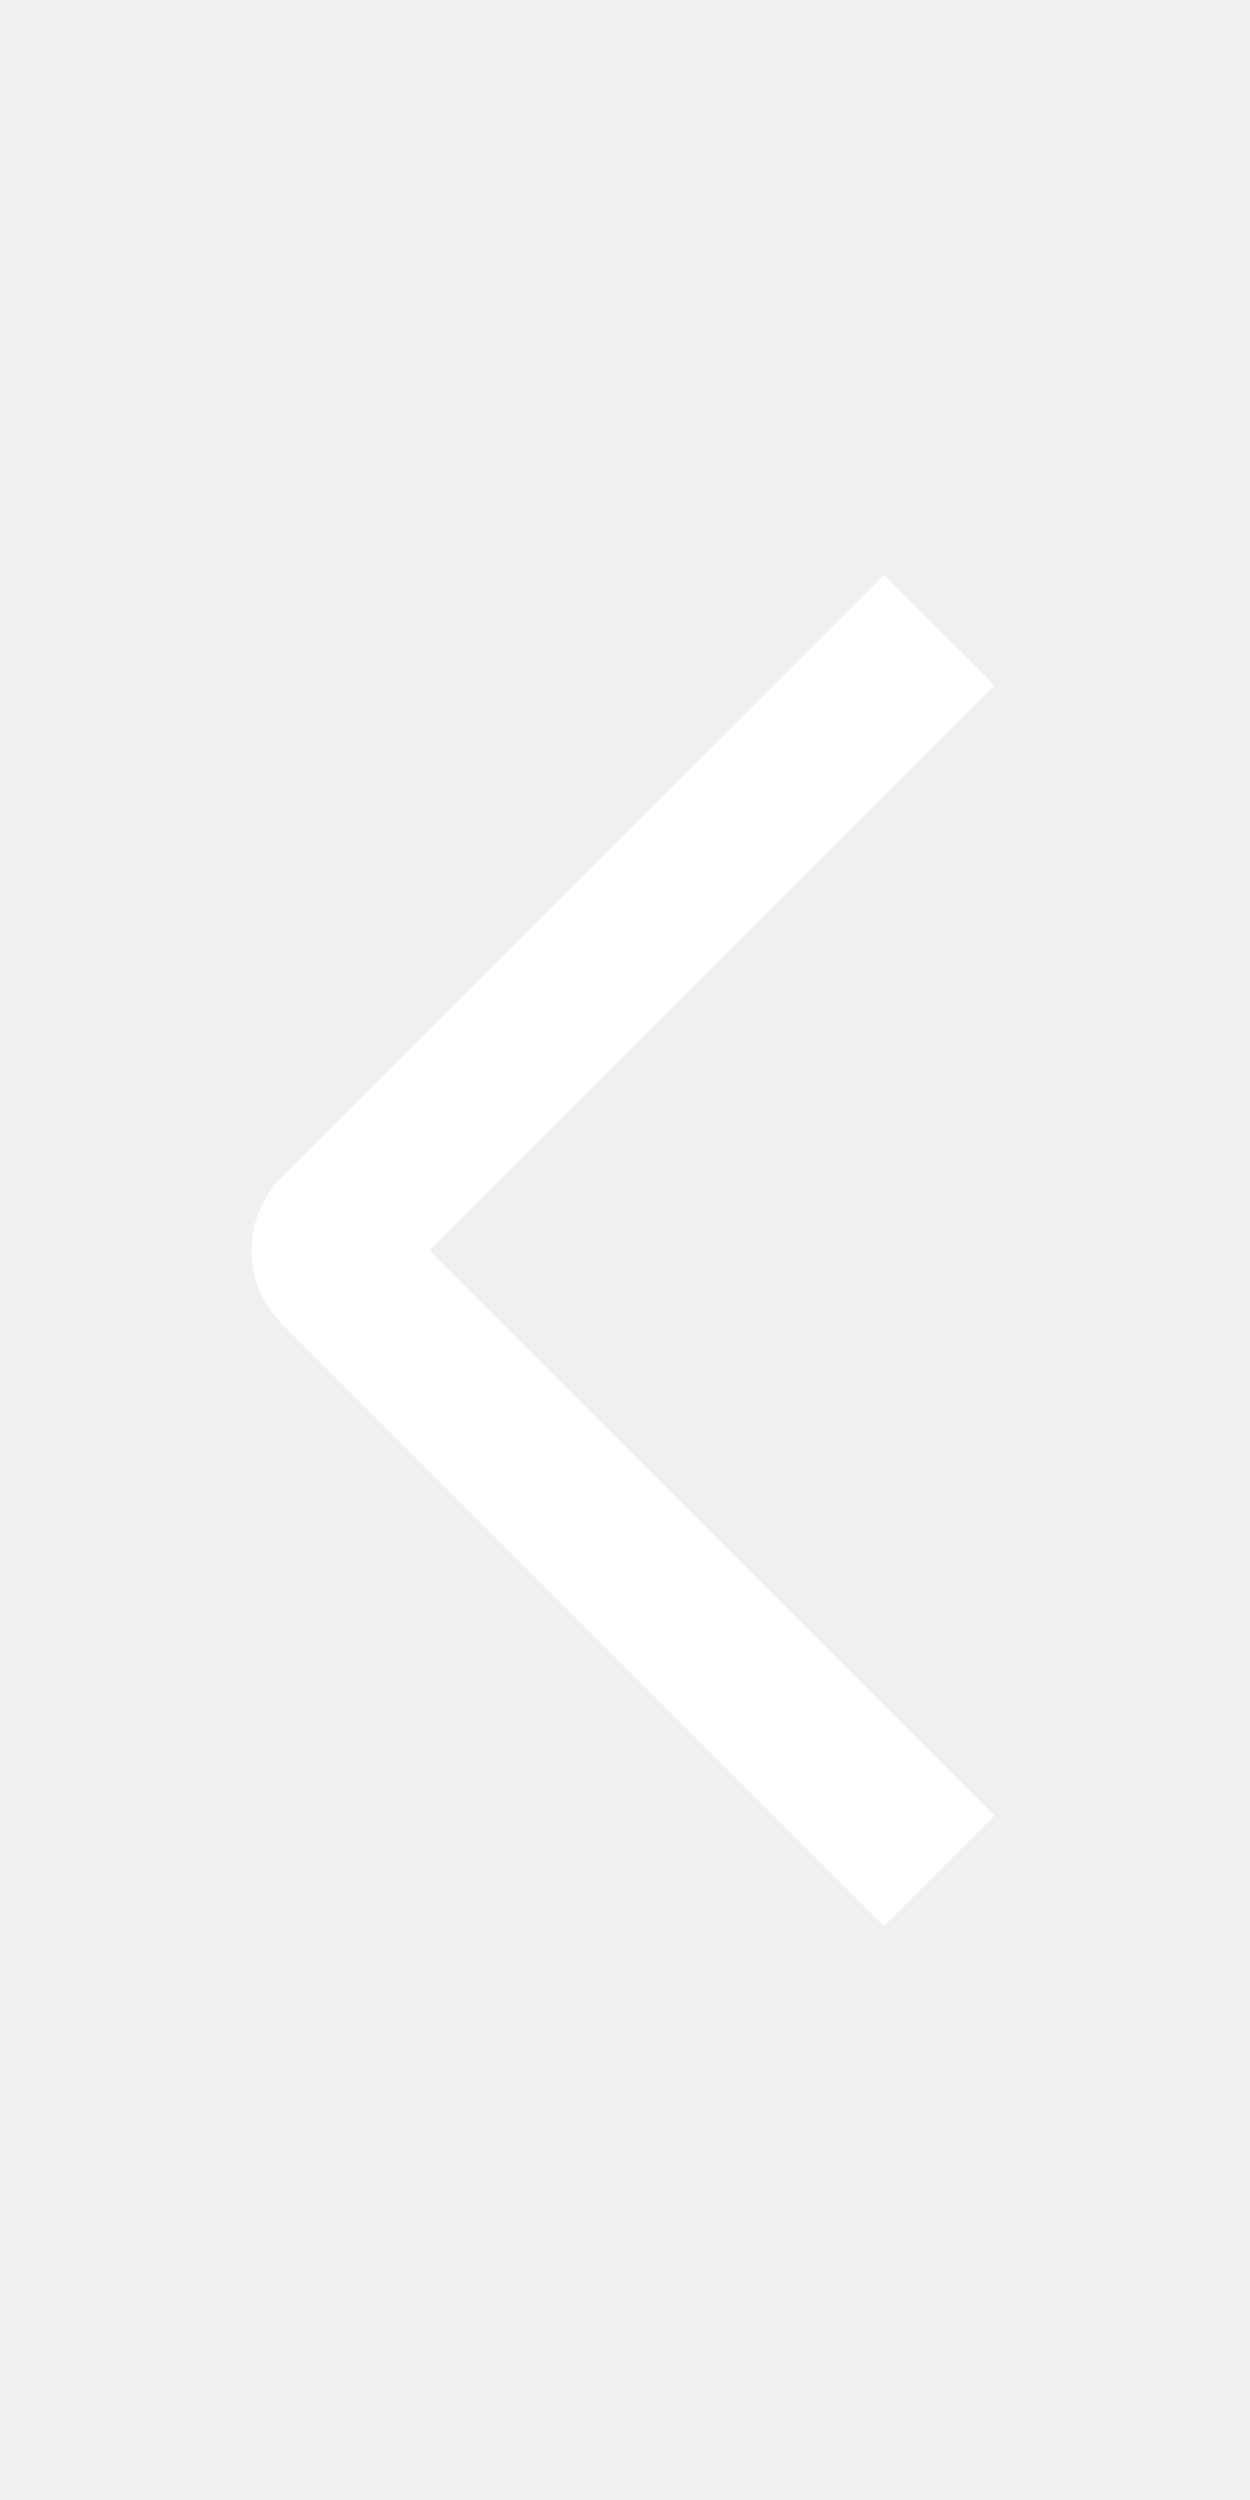
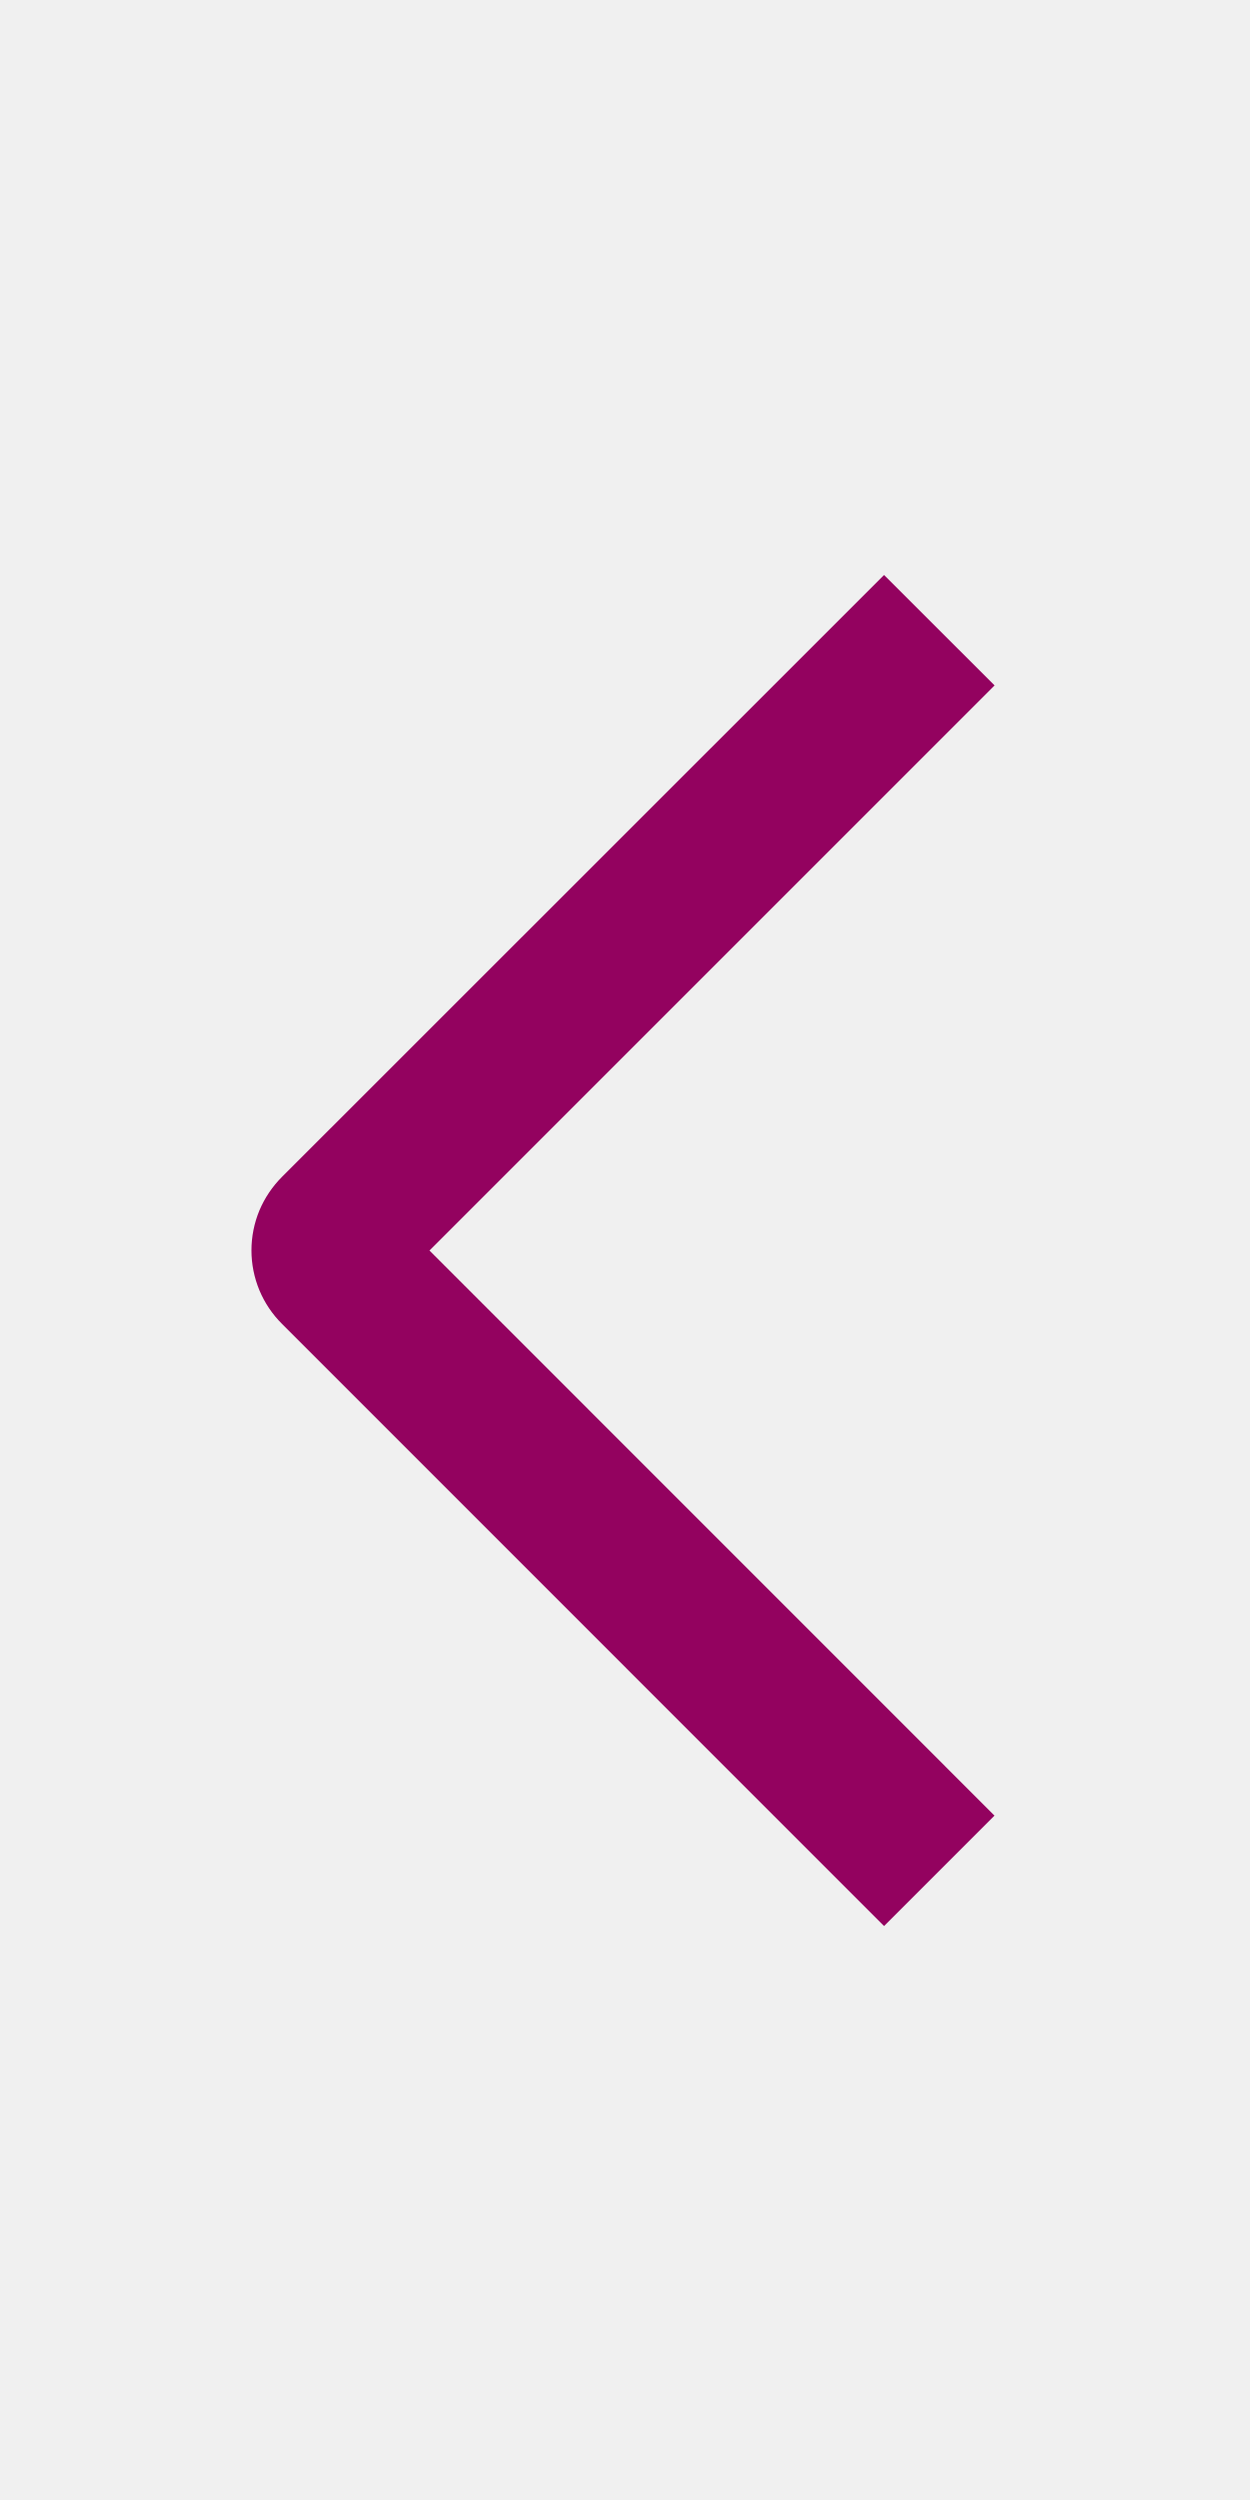
<svg xmlns="http://www.w3.org/2000/svg" width="12" height="24" viewBox="0 0 12 24" fill="none">
-   <path d="M9.548 6.58L8.487 5.52L2.708 11.297C2.615 11.39 2.541 11.5 2.49 11.621C2.44 11.742 2.414 11.872 2.414 12.004C2.414 12.135 2.44 12.265 2.49 12.386C2.541 12.508 2.615 12.618 2.708 12.71L8.487 18.49L9.547 17.43L4.123 12.005L9.548 6.58Z" fill="white" />
+   <path d="M9.548 6.58L8.487 5.52L2.708 11.297C2.615 11.39 2.541 11.5 2.49 11.621C2.44 11.742 2.414 11.872 2.414 12.004C2.414 12.135 2.44 12.265 2.49 12.386C2.541 12.508 2.615 12.618 2.708 12.71L8.487 18.49L9.547 17.43L4.123 12.005L9.548 6.58Z" fill="#93025F" />
</svg>
